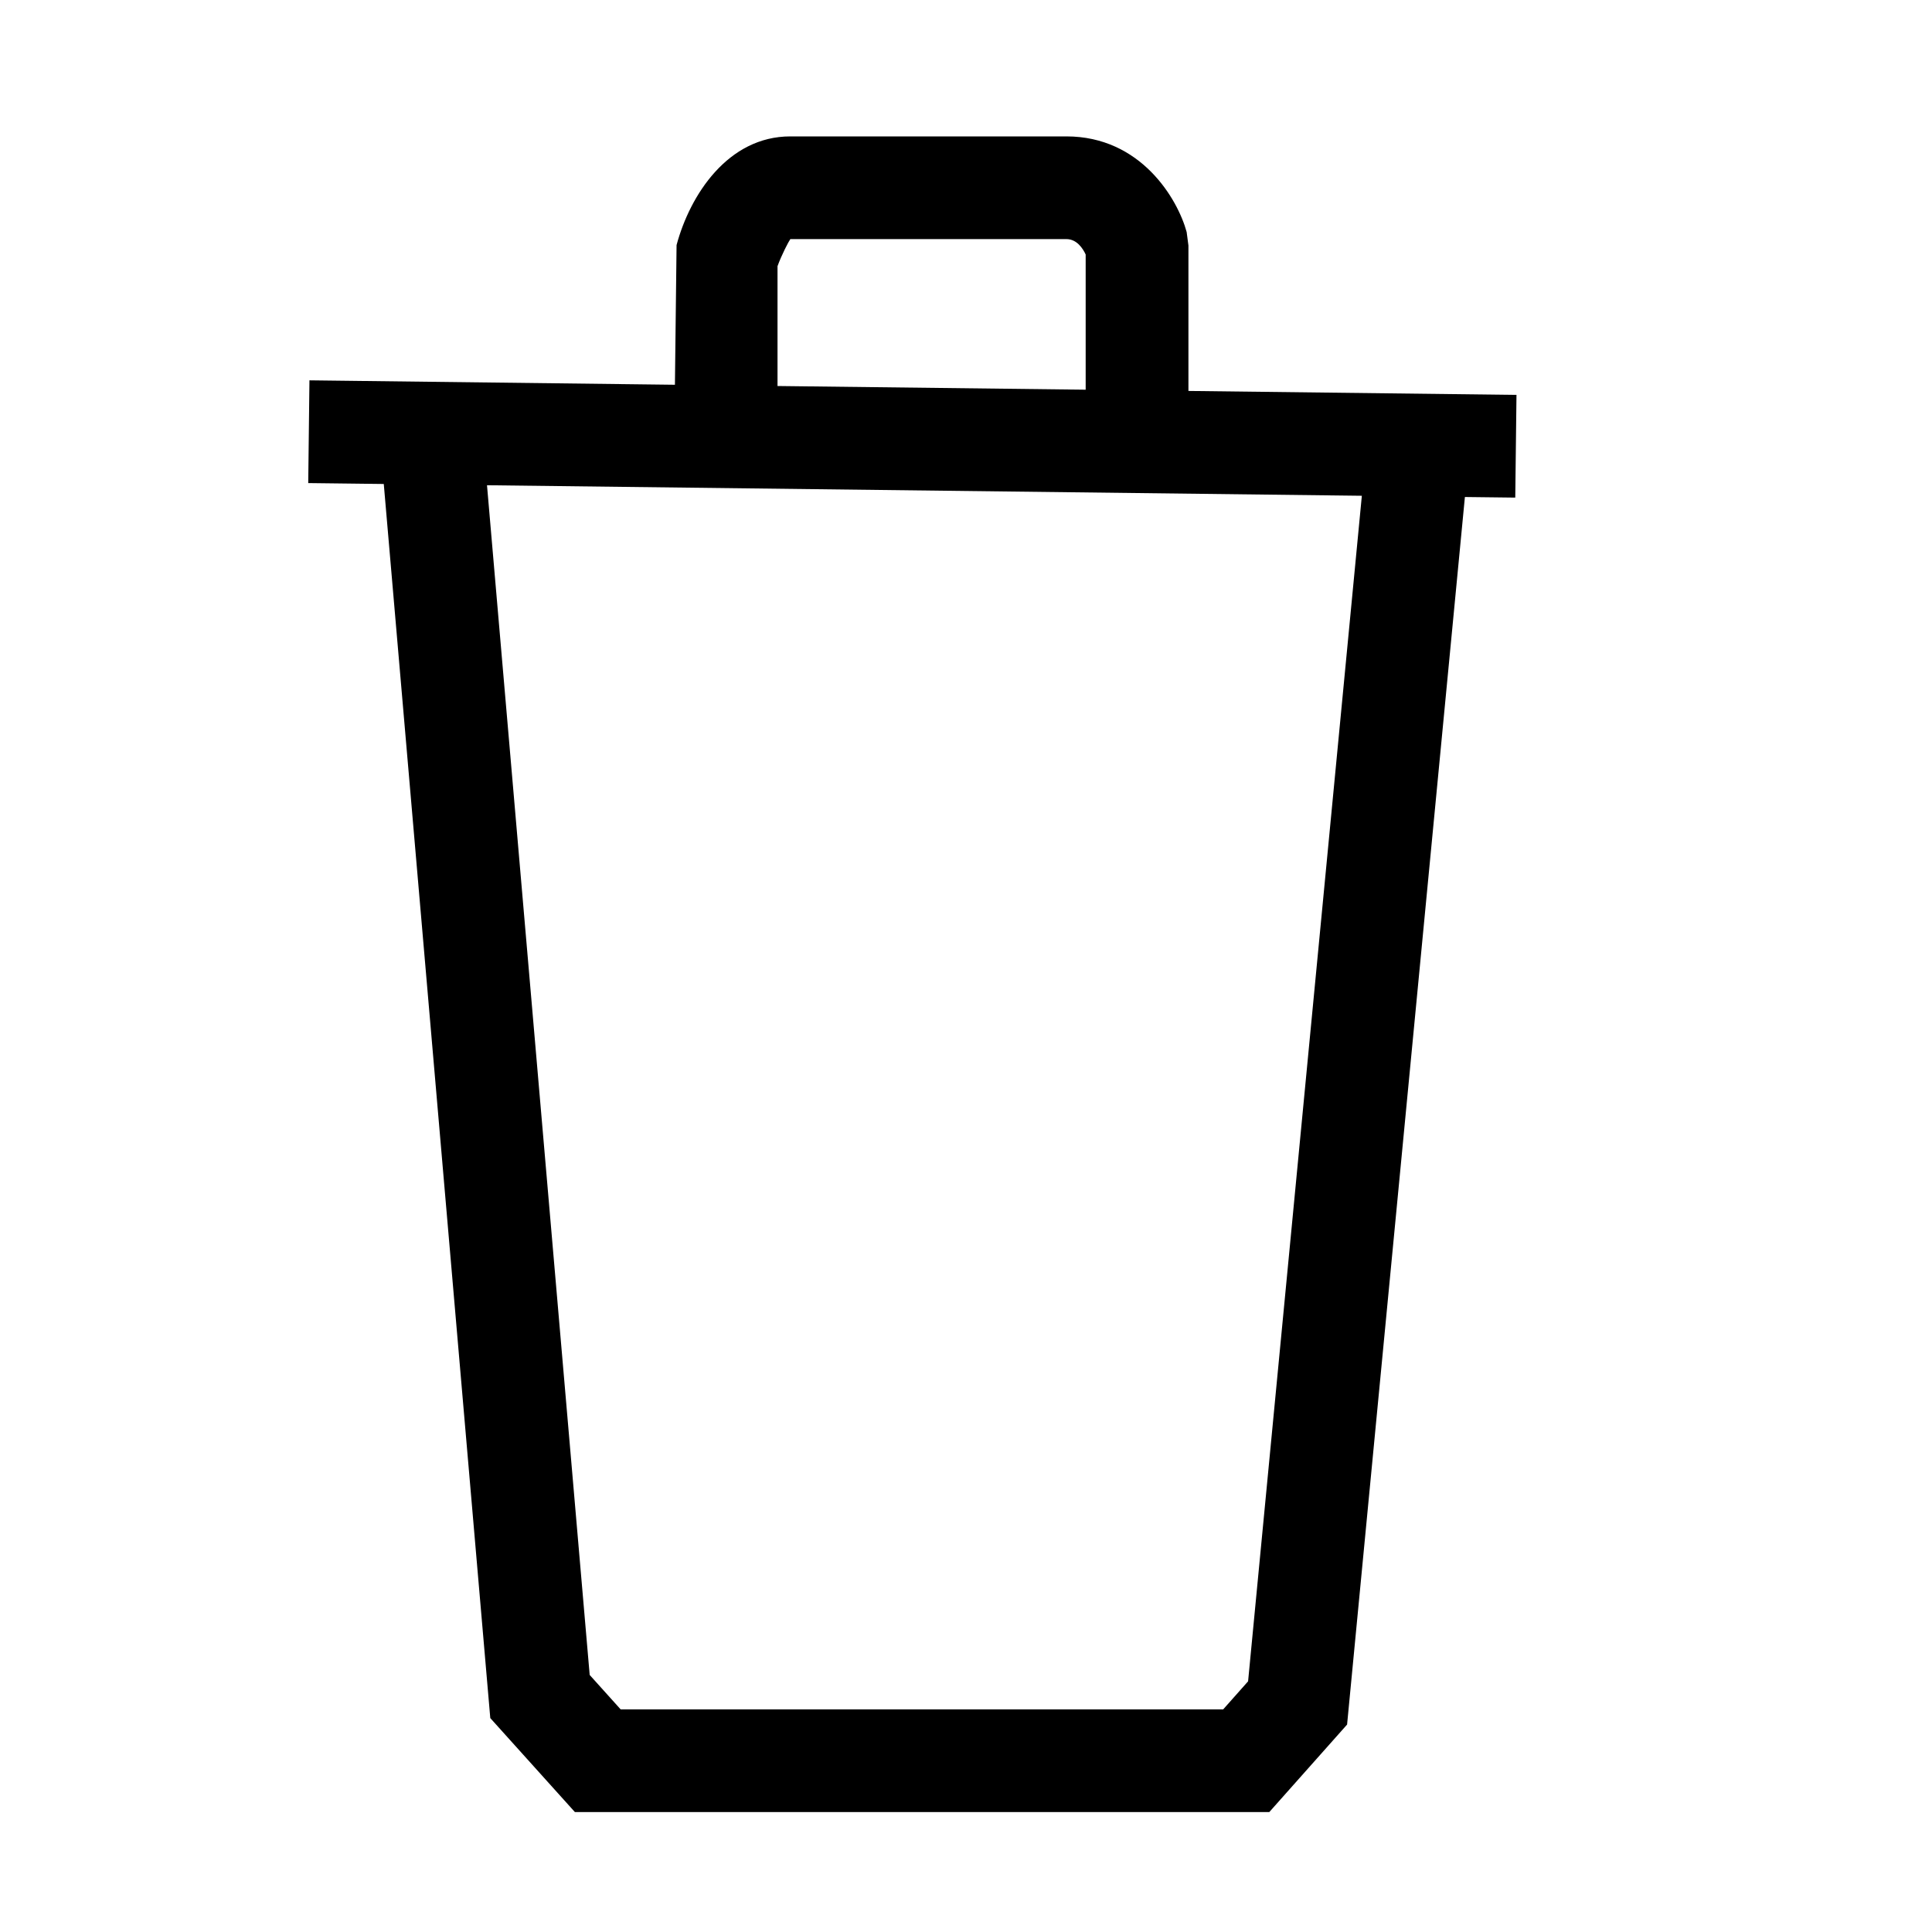
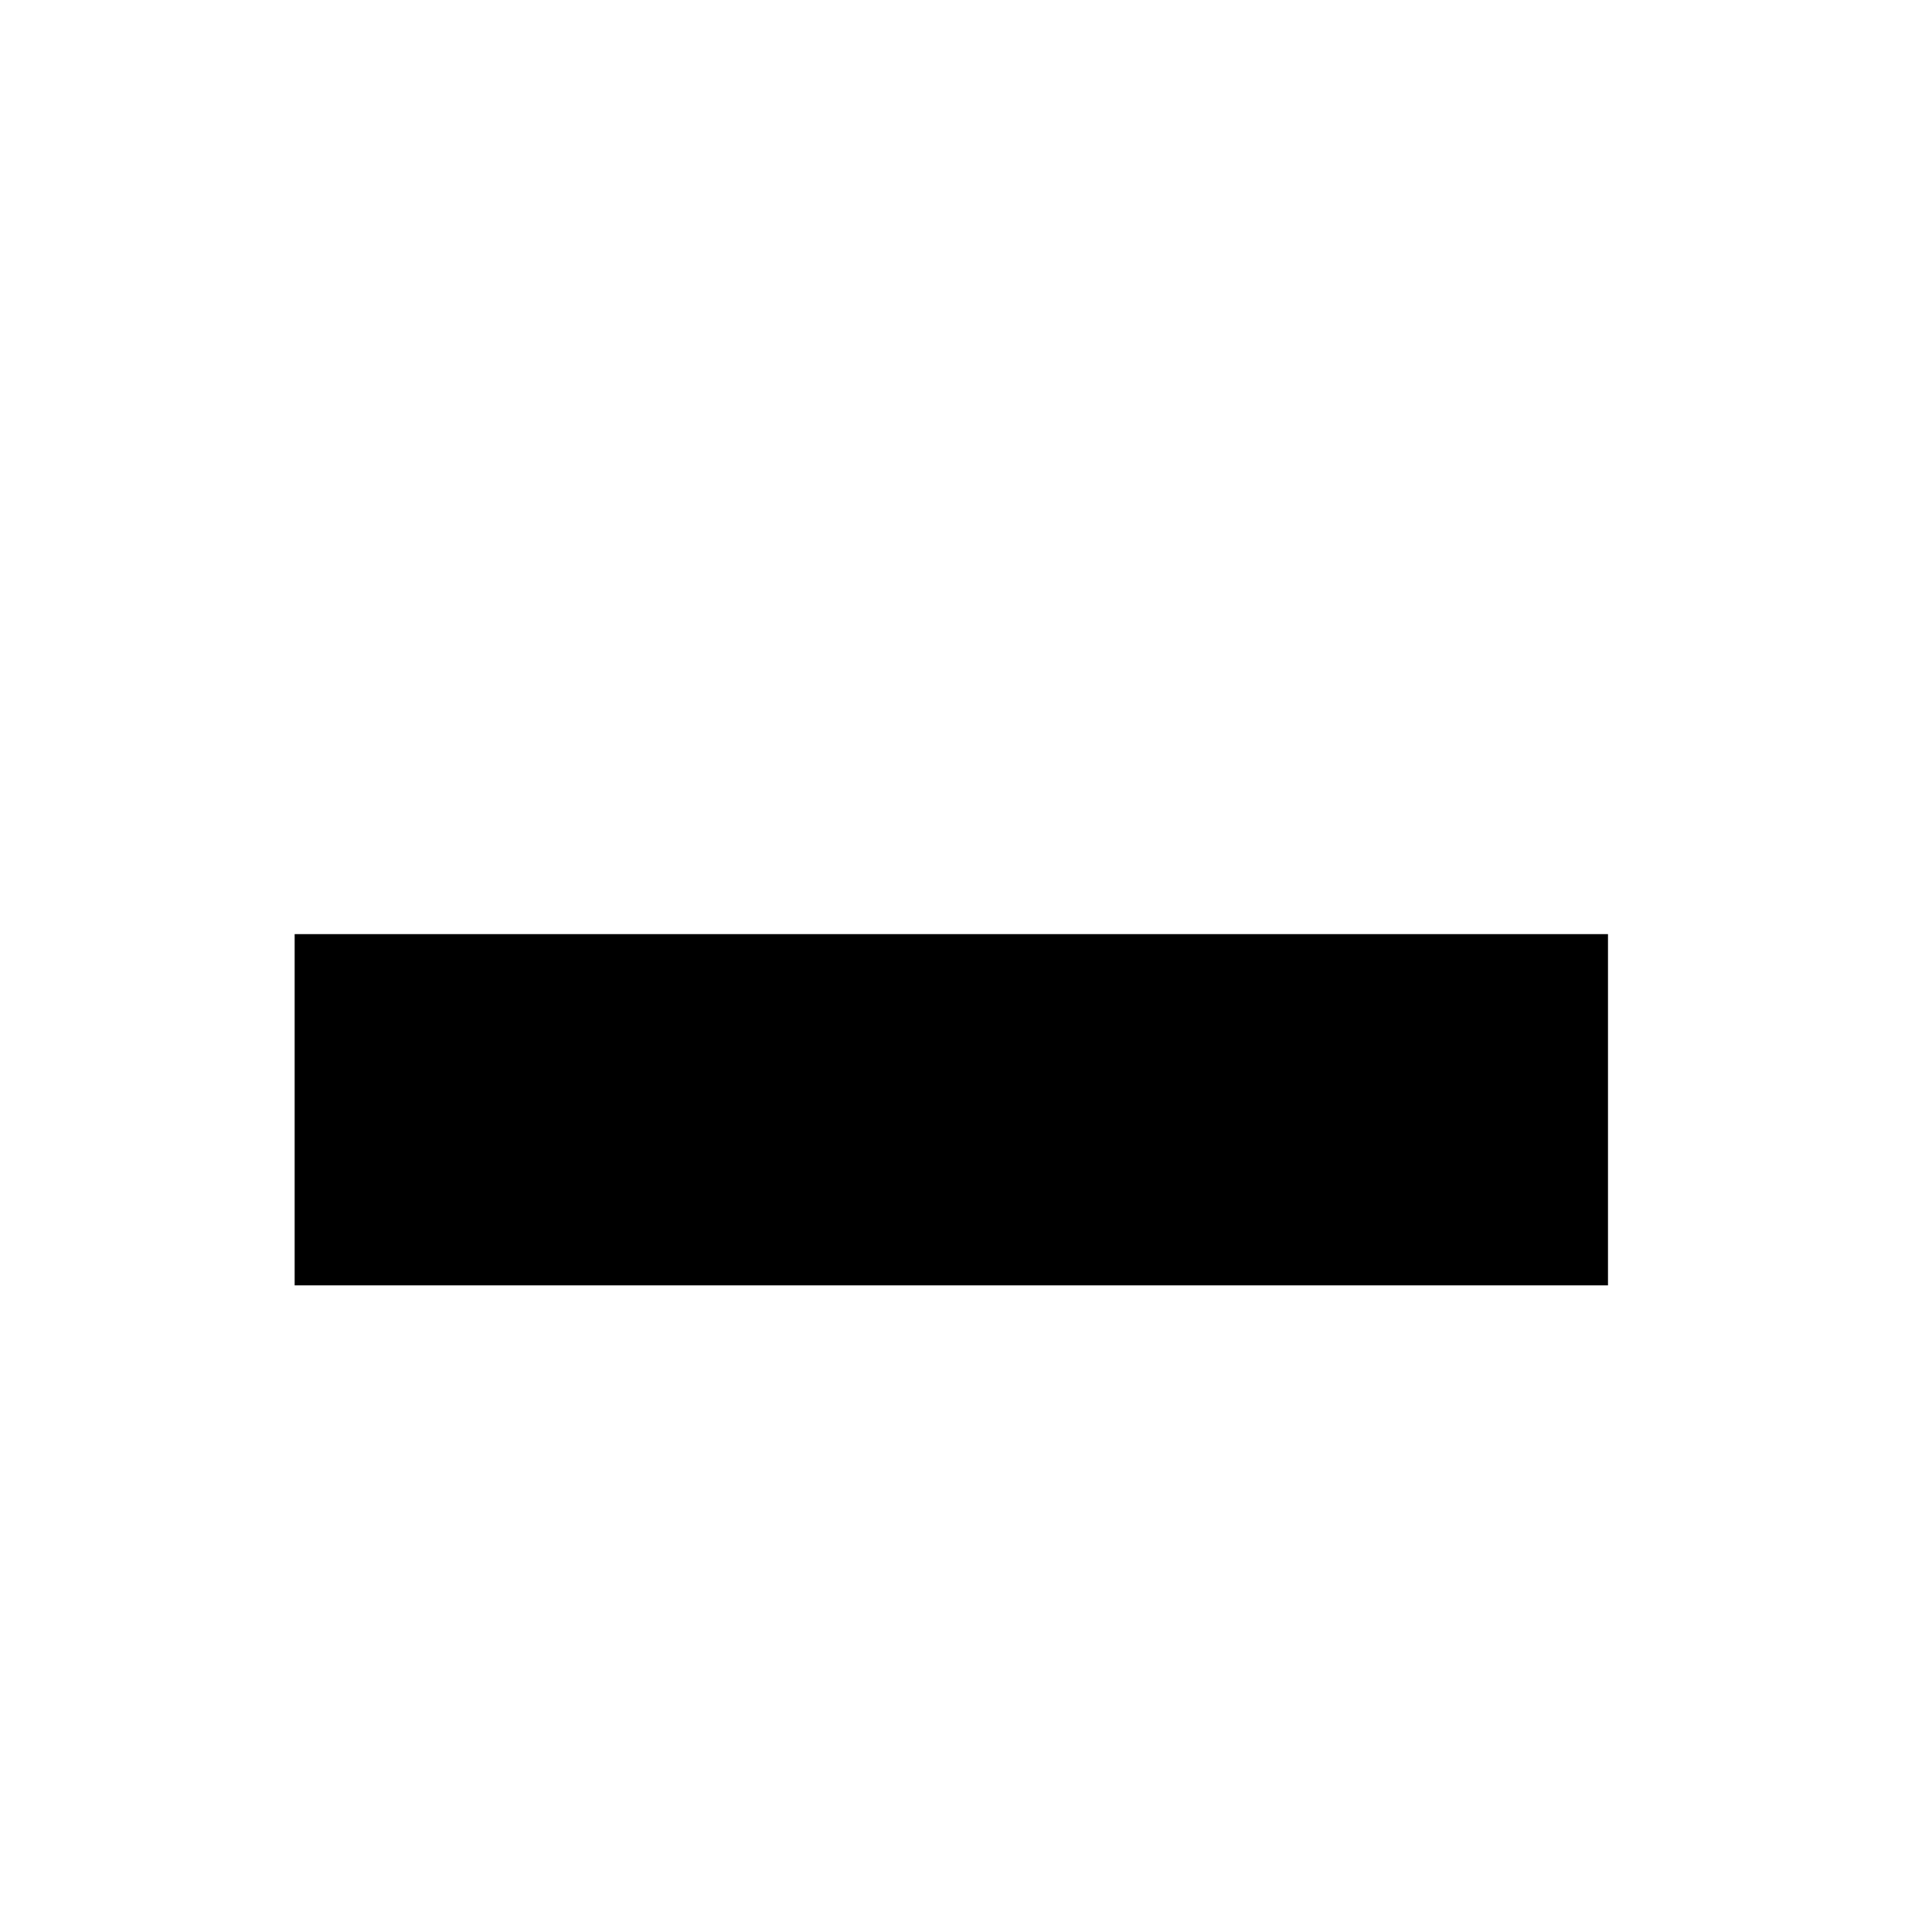
- <svg xmlns="http://www.w3.org/2000/svg" version="1.0" x="0px" y="0px" width="100px" height="100px" viewBox="0 0 100 100" enable-background="new 0 0 100 100" xml:space="preserve">
-   <g id="Ebene_1">
+ <svg xmlns="http://www.w3.org/2000/svg" version="1.1" id="Ebene_1" x="0px" y="0px" width="100px" height="100px" viewBox="0 0 100 100" enable-background="new 0 0 100 100" xml:space="preserve">
+   <g id="Ebene_1_1_">
</g>
-   <g id="Ebene_2">
-     <polygon fill="none" stroke="#E2001A" stroke-width="2" stroke-miterlimit="10" points="-284.917,1820 -274.917,1820    -274.917,1827.833 -267,1827.833 -267,1845 -268.083,1846.083 -284.917,1846.083 -286.041,1844.958 -286.041,1821.333  " />
-     <line fill="none" stroke="#E2001A" stroke-width="2" stroke-miterlimit="10" x1="-274.917" y1="1820" x2="-267.042" y2="1827.875" />
-     <polyline fill="none" stroke="#E2001A" stroke-width="2" stroke-miterlimit="10" points="-274.917,1817.583 -273.792,1816.25    -263.792,1816.25 -263.792,1824.083 -255.875,1824.083 -255.875,1841.25 -256.958,1842.333 -263.873,1842.333  " />
-     <line fill="none" stroke="#E2001A" stroke-width="2" stroke-miterlimit="10" x1="-263.792" y1="1816.25" x2="-255.917" y2="1824.125" />
-     <path d="M78.493,20.44l-16.98-0.205v-7.527l-0.092-0.699c-0.467-1.713-2.369-4.949-6.223-4.949h-14.29   c-3.229,0-5.194,3.029-5.889,5.624l-0.085,7.231l-18.917-0.229l-0.063,5.318l3.91,0.047l5.513,63.877l4.38,4.865h35.941l4.027-4.53   l6.098-63.538l2.607,0.031L78.493,20.44z M40.244,13.777c0.209-0.579,0.577-1.284,0.664-1.401h14.29   c0.539,0,0.852,0.486,0.996,0.797v6.998l-15.95-0.191V13.777z M64.601,87.025l-1.289,1.452H32.125l-1.603-1.781l-5.315-61.58   l45.282,0.545L64.601,87.025z" />
-   </g>
+   <rect x="15.251" y="48.35" width="67.978" height="18.18" />
</svg>
